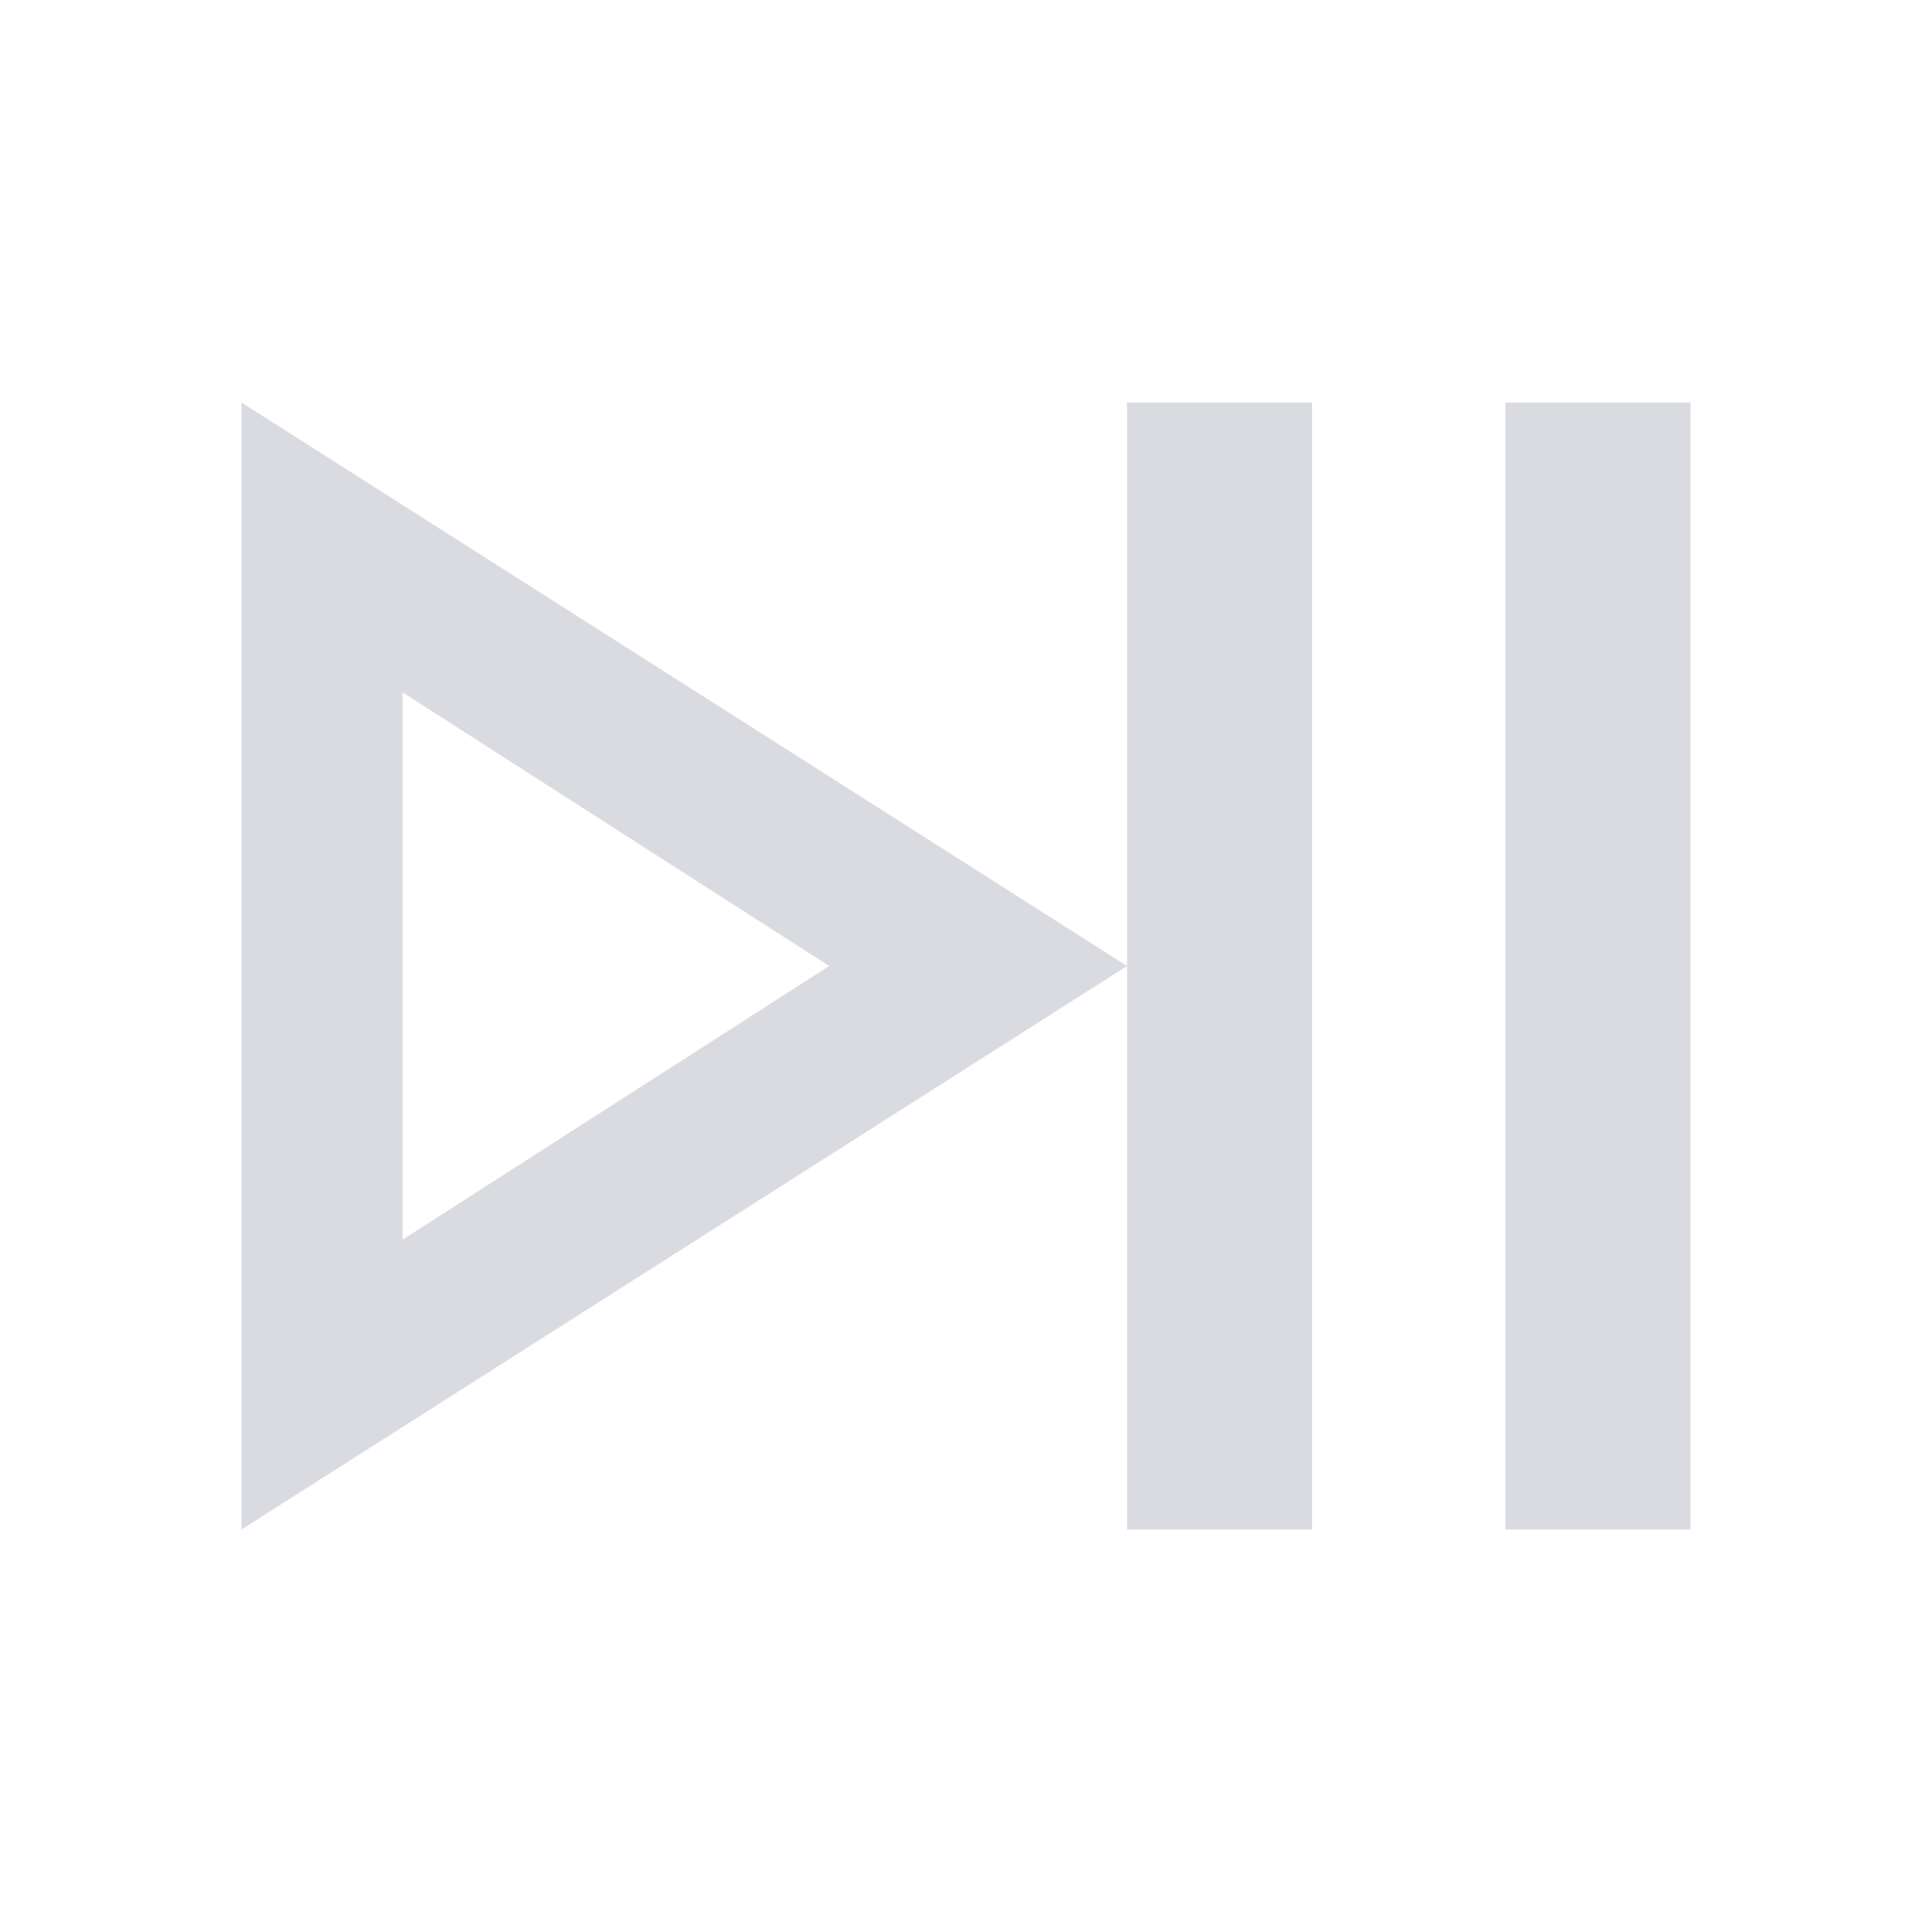
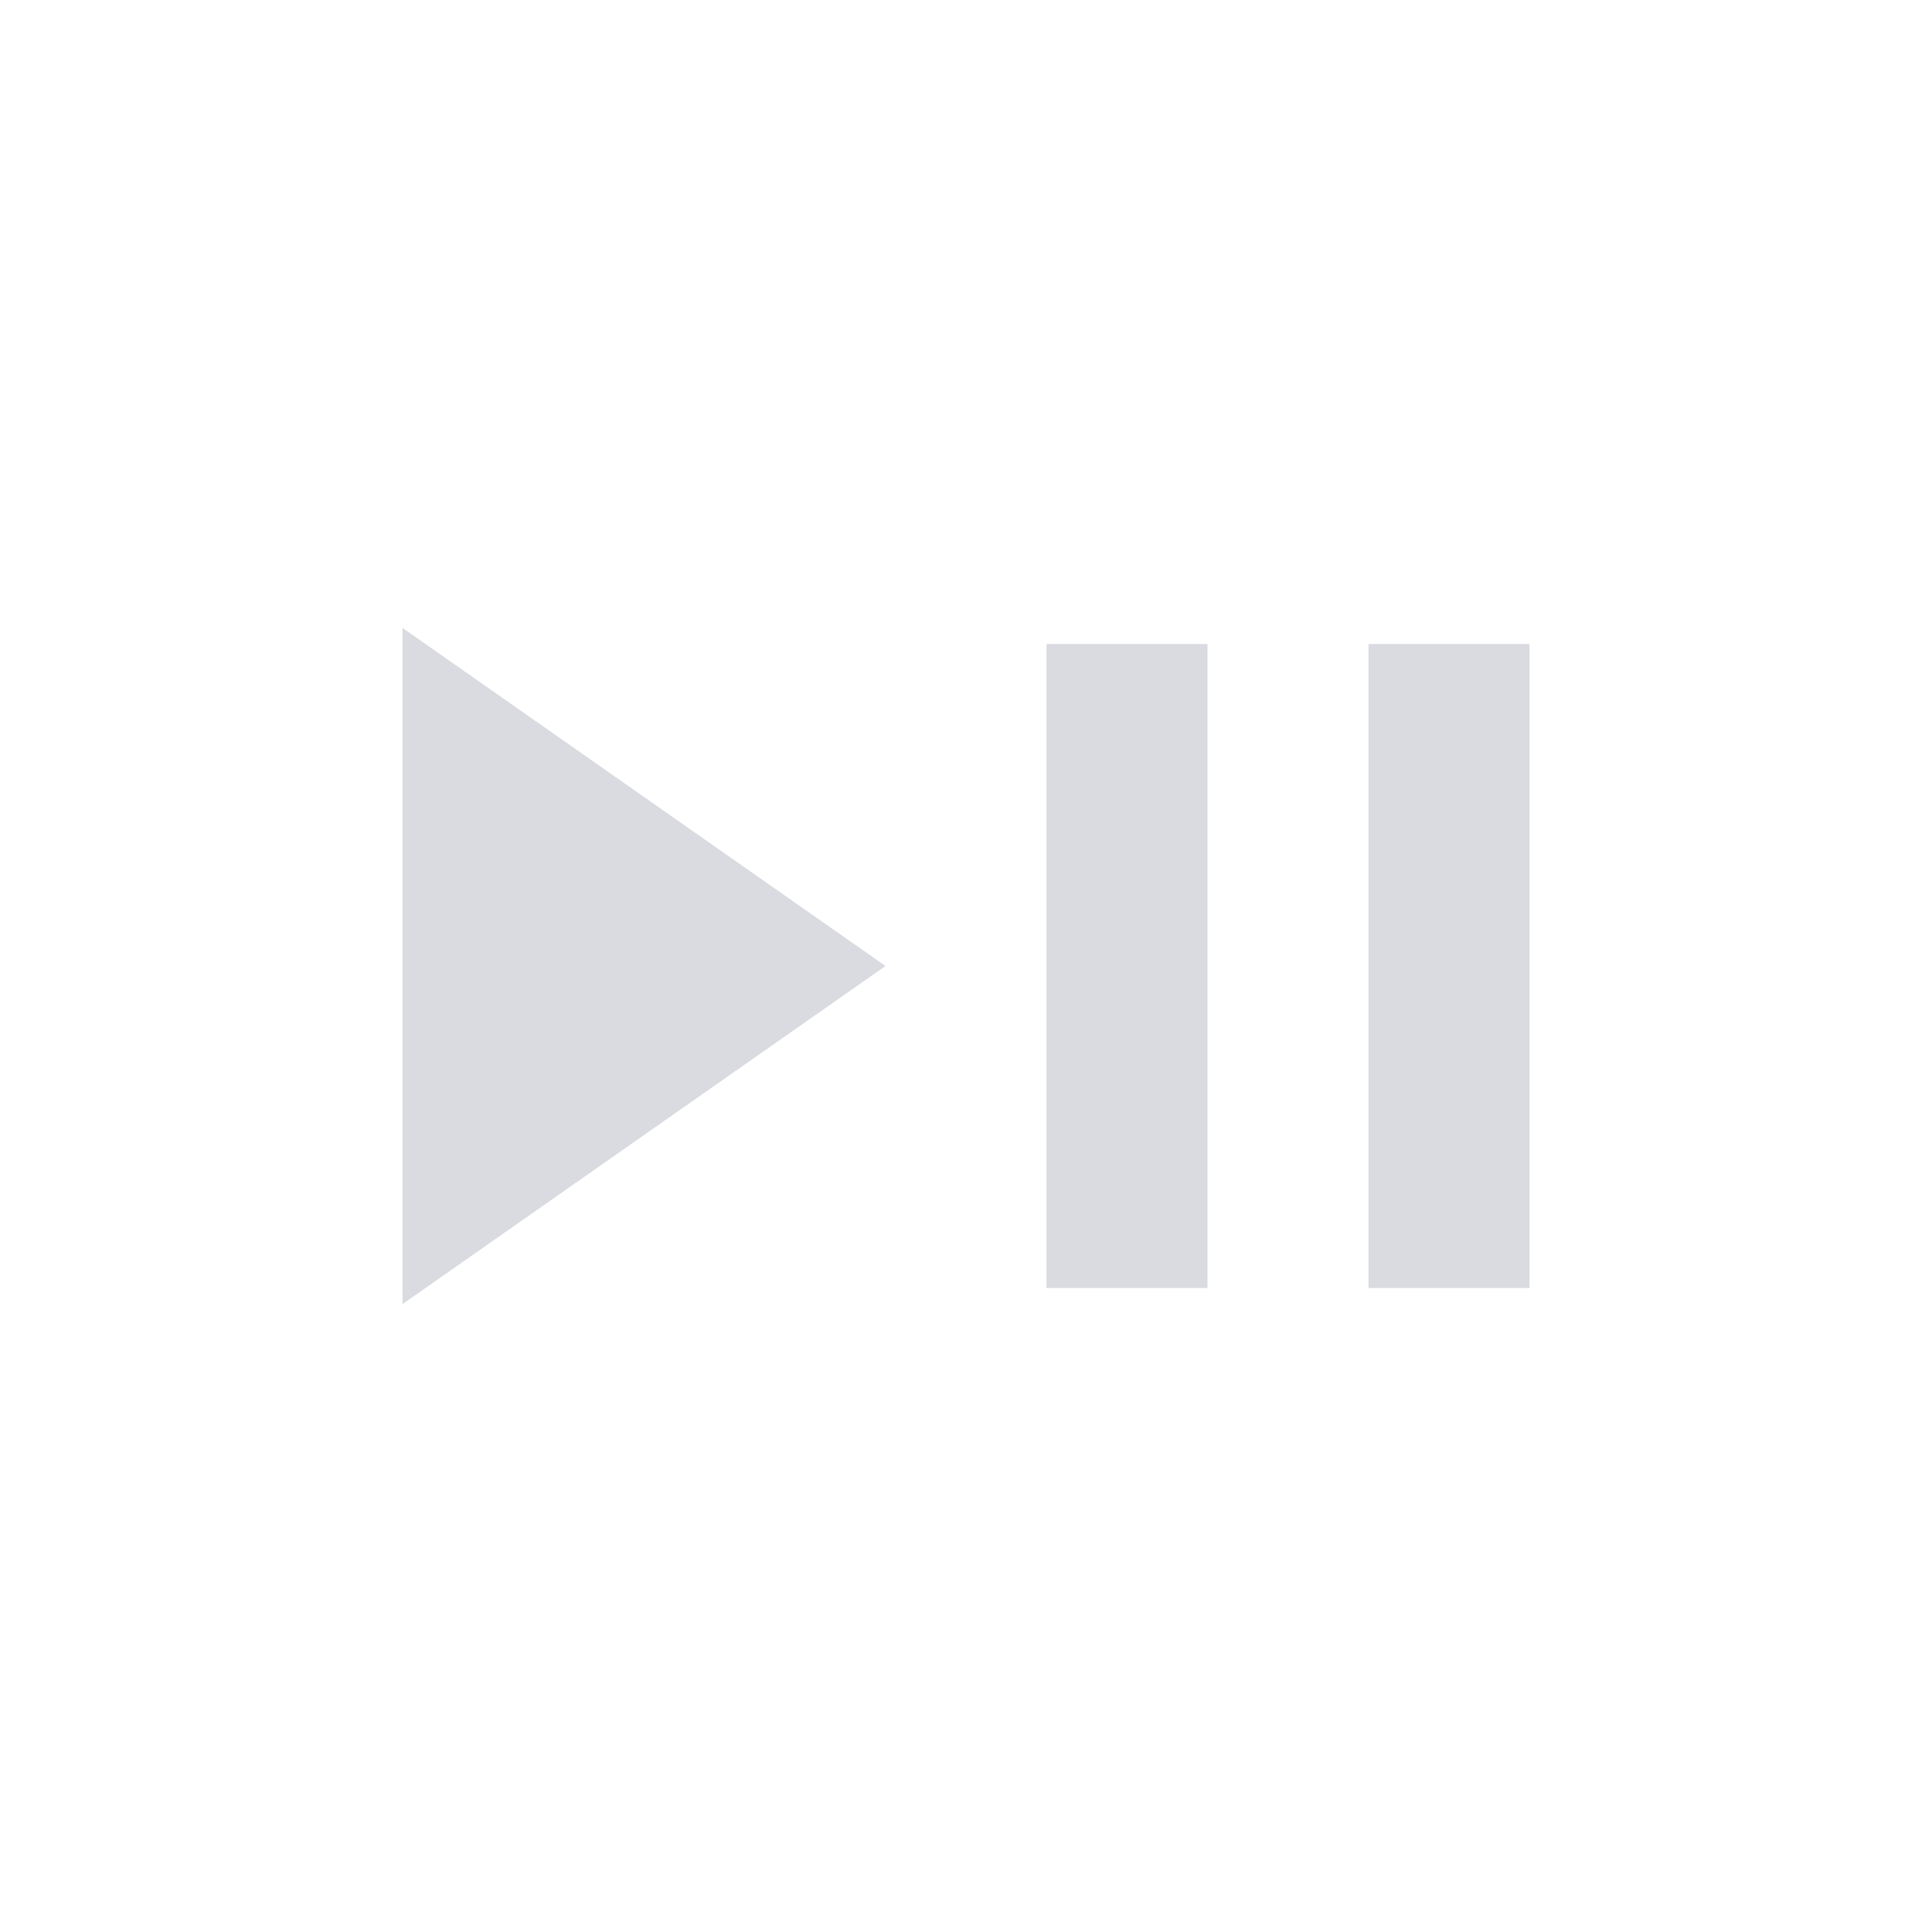
- <svg xmlns="http://www.w3.org/2000/svg" version="1.1" id="Layer_1" x="0px" y="0px" viewBox="0 0 24 24" style="enable-background:new 0 0 24 24;" xml:space="preserve">
-   <style type="text/css">
- 	.st0{fill:none;}
- 	.st1{fill:#d9dbe0;}
- </style>
-   <path class="st0" d="M0,0h24v24H0V0z" />
-   <path class="st1" d="M5,8.6l5.3,3.4L5,15.4V8.6 M3,5v14l11-7L3,5z" />
-   <path class="st1" d="M14,19h2.3V5H14V19z M18.7,5v14H21V5H18.7z" />
+ <svg xmlns="http://www.w3.org/2000/svg" fill="#d9dbe0" height="24" viewBox="0 -960 960 960" width="24">
+   <path d="M200-312v-336l240 168-240 168Zm320-8v-320h80v320h-80Zm160 0v-320h80v320h-80Z" />
</svg>
